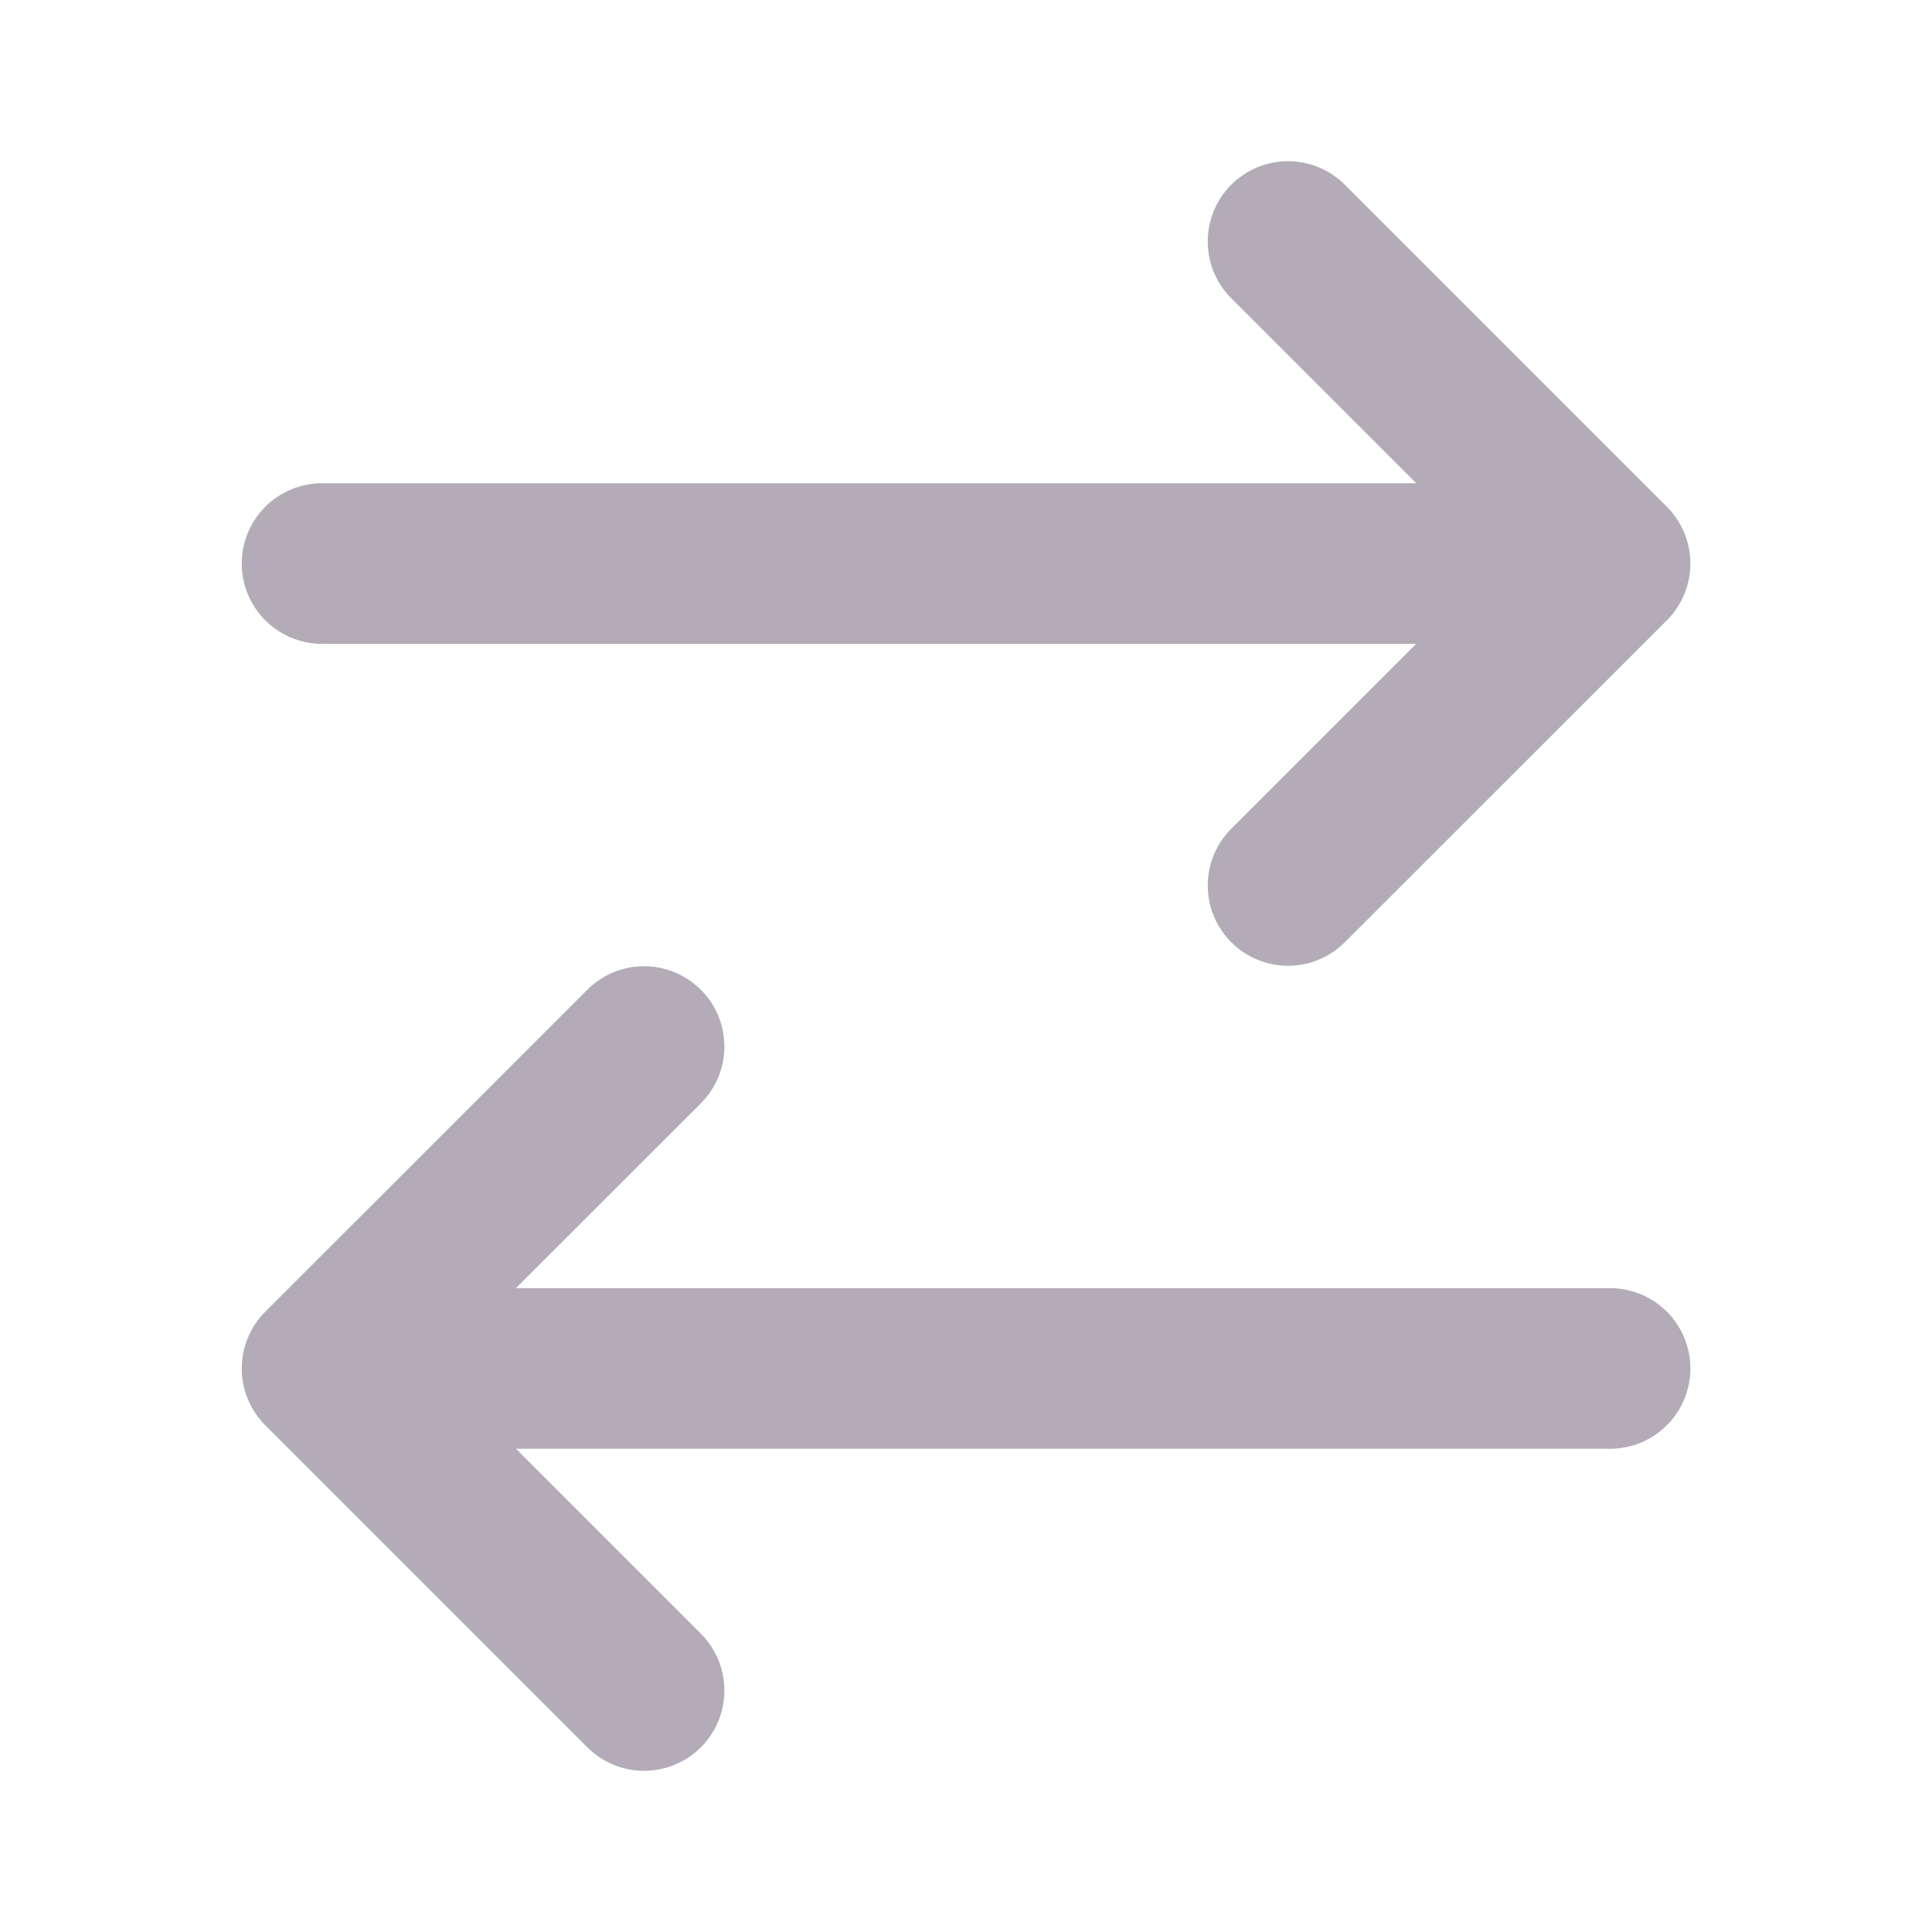
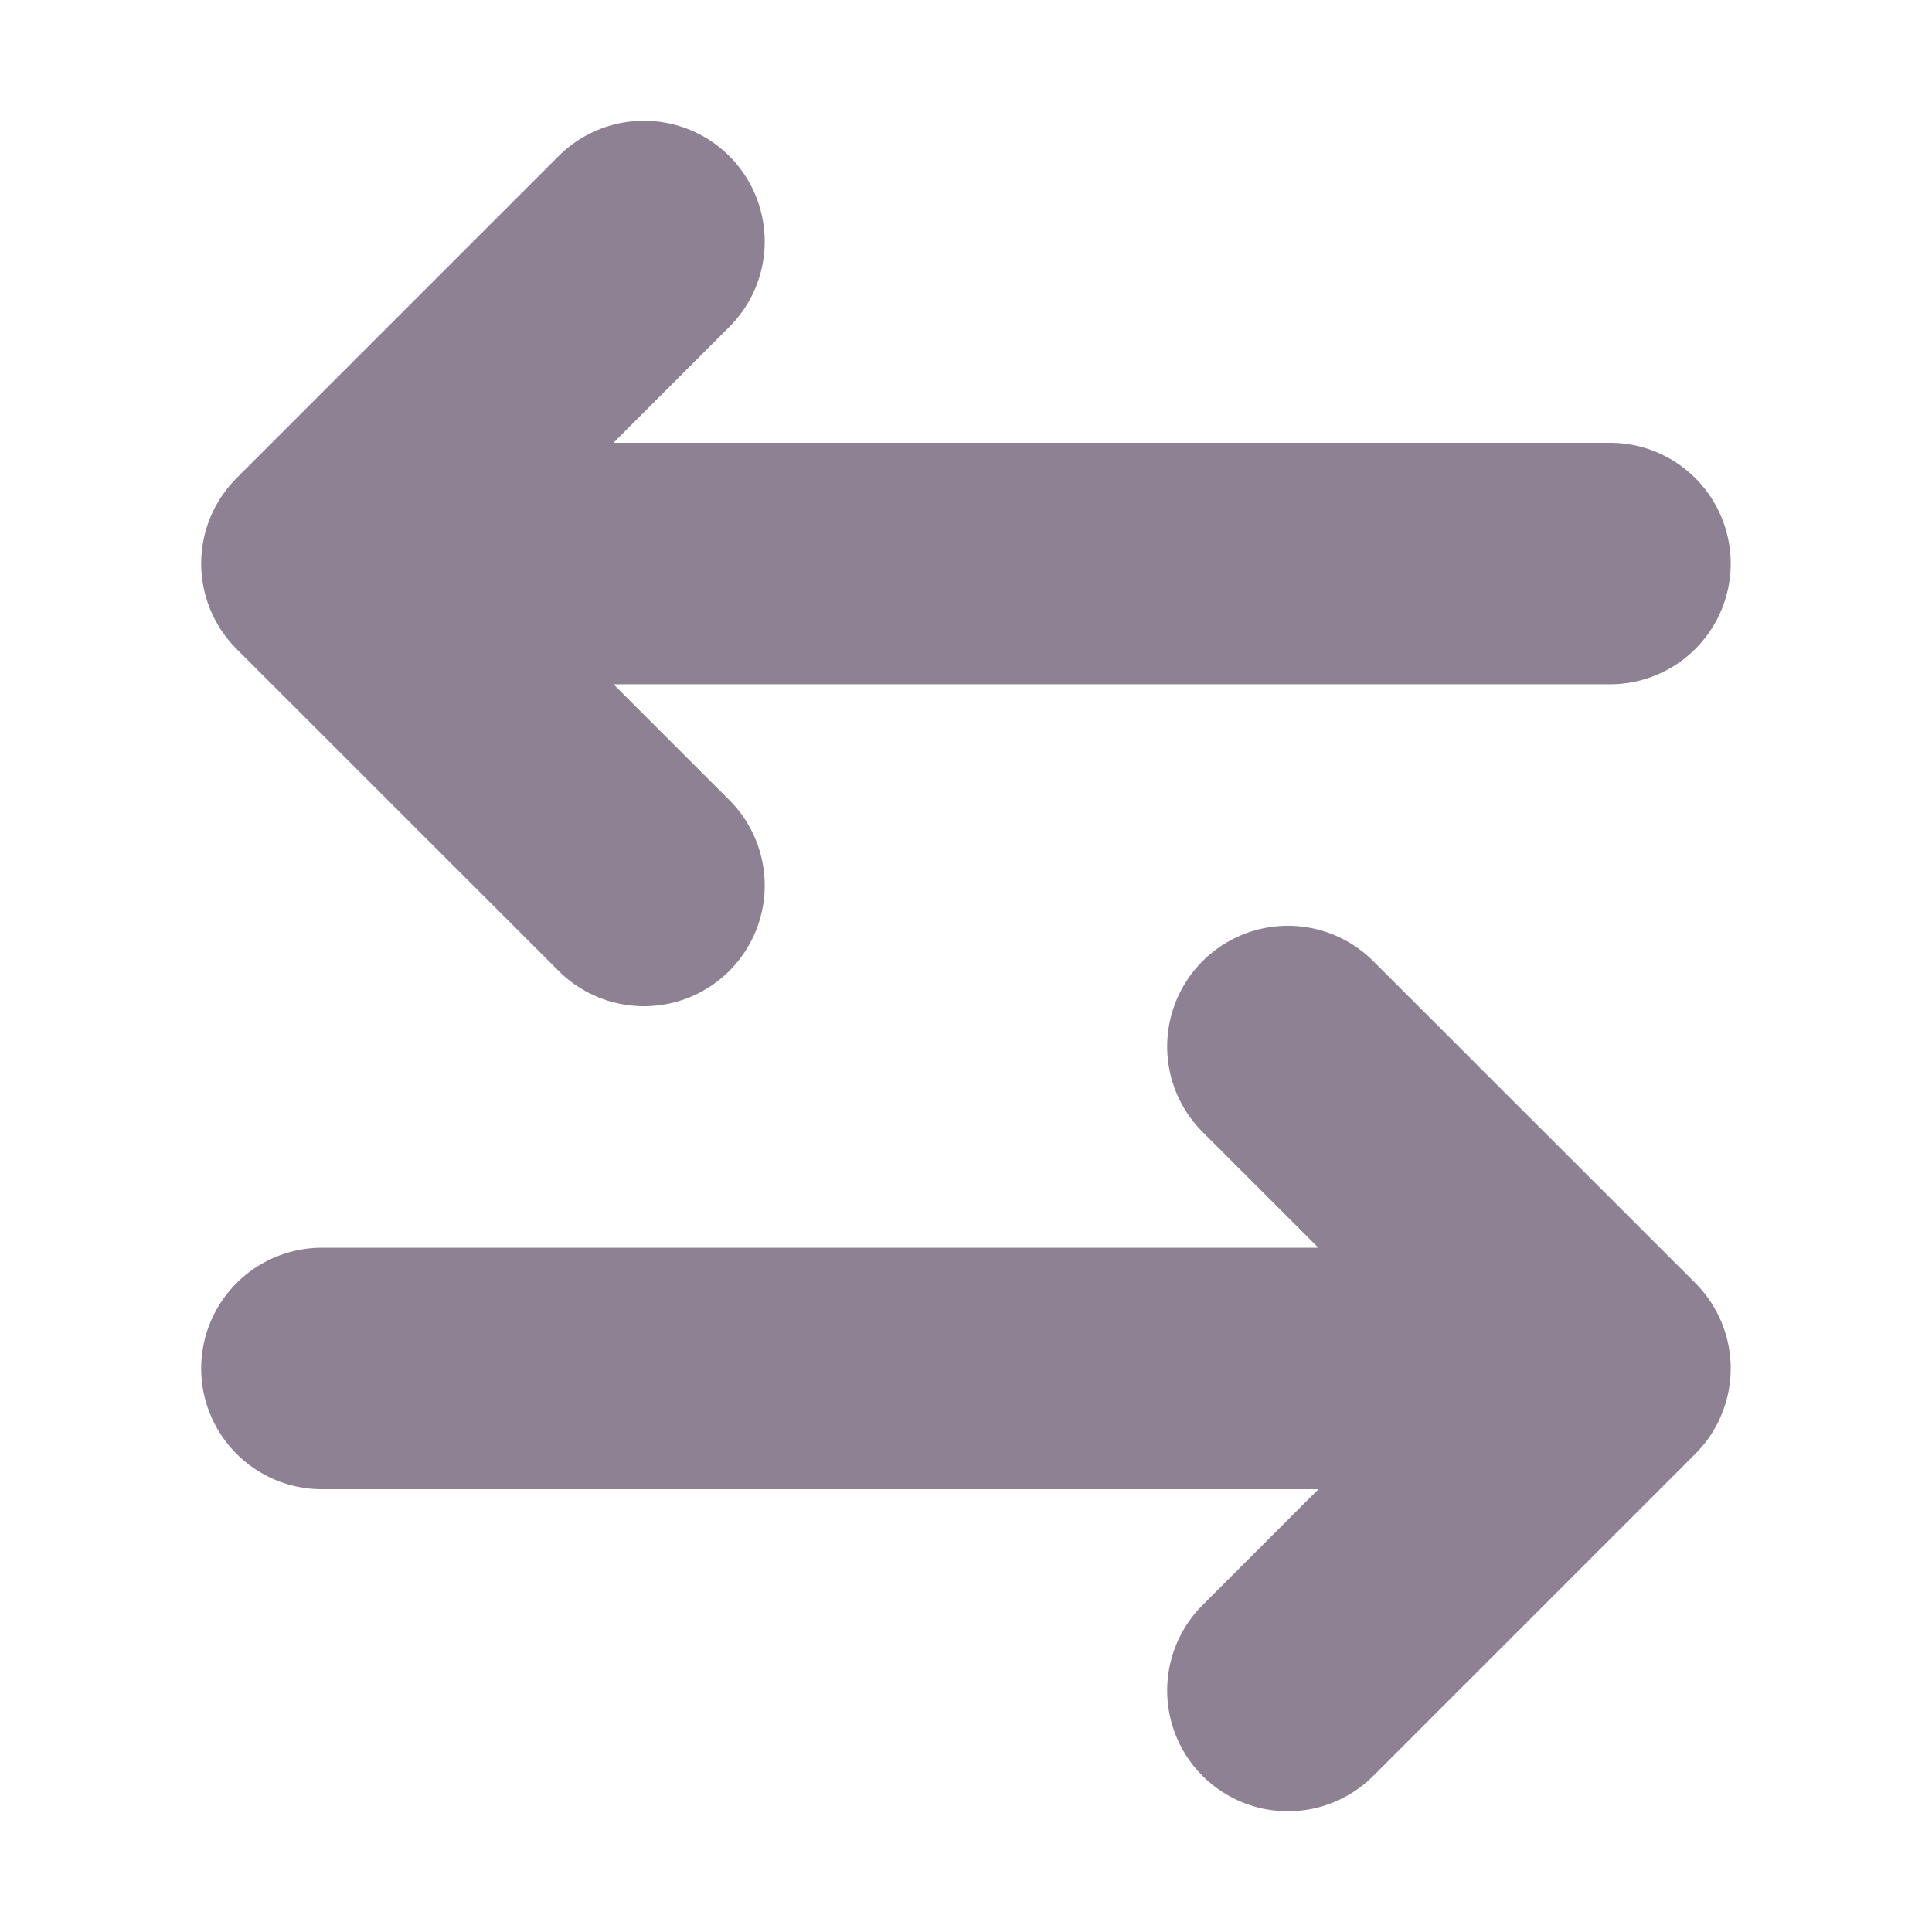
<svg xmlns="http://www.w3.org/2000/svg" width="16" height="16" viewBox="0 0 16 16" fill="none">
-   <path d="M13.334 11.333H2.667M2.667 11.333L5.334 8.667M2.667 11.333L5.334 14M2.667 4.667H13.334M13.334 4.667L10.667 2M13.334 4.667L10.667 7.333" stroke="#B3ABB7" stroke-width="1.33" stroke-linecap="round" stroke-linejoin="round" />
+   <path d="M2.666 11.333H13.333M13.333 11.333L10.666 8.667M13.333 11.333L10.666 14M13.333 4.667H2.666M2.666 4.667L5.333 2M2.666 4.667L5.333 7.333" stroke="#8E8194" stroke-width="2" stroke-linecap="round" stroke-linejoin="round" />
</svg>
